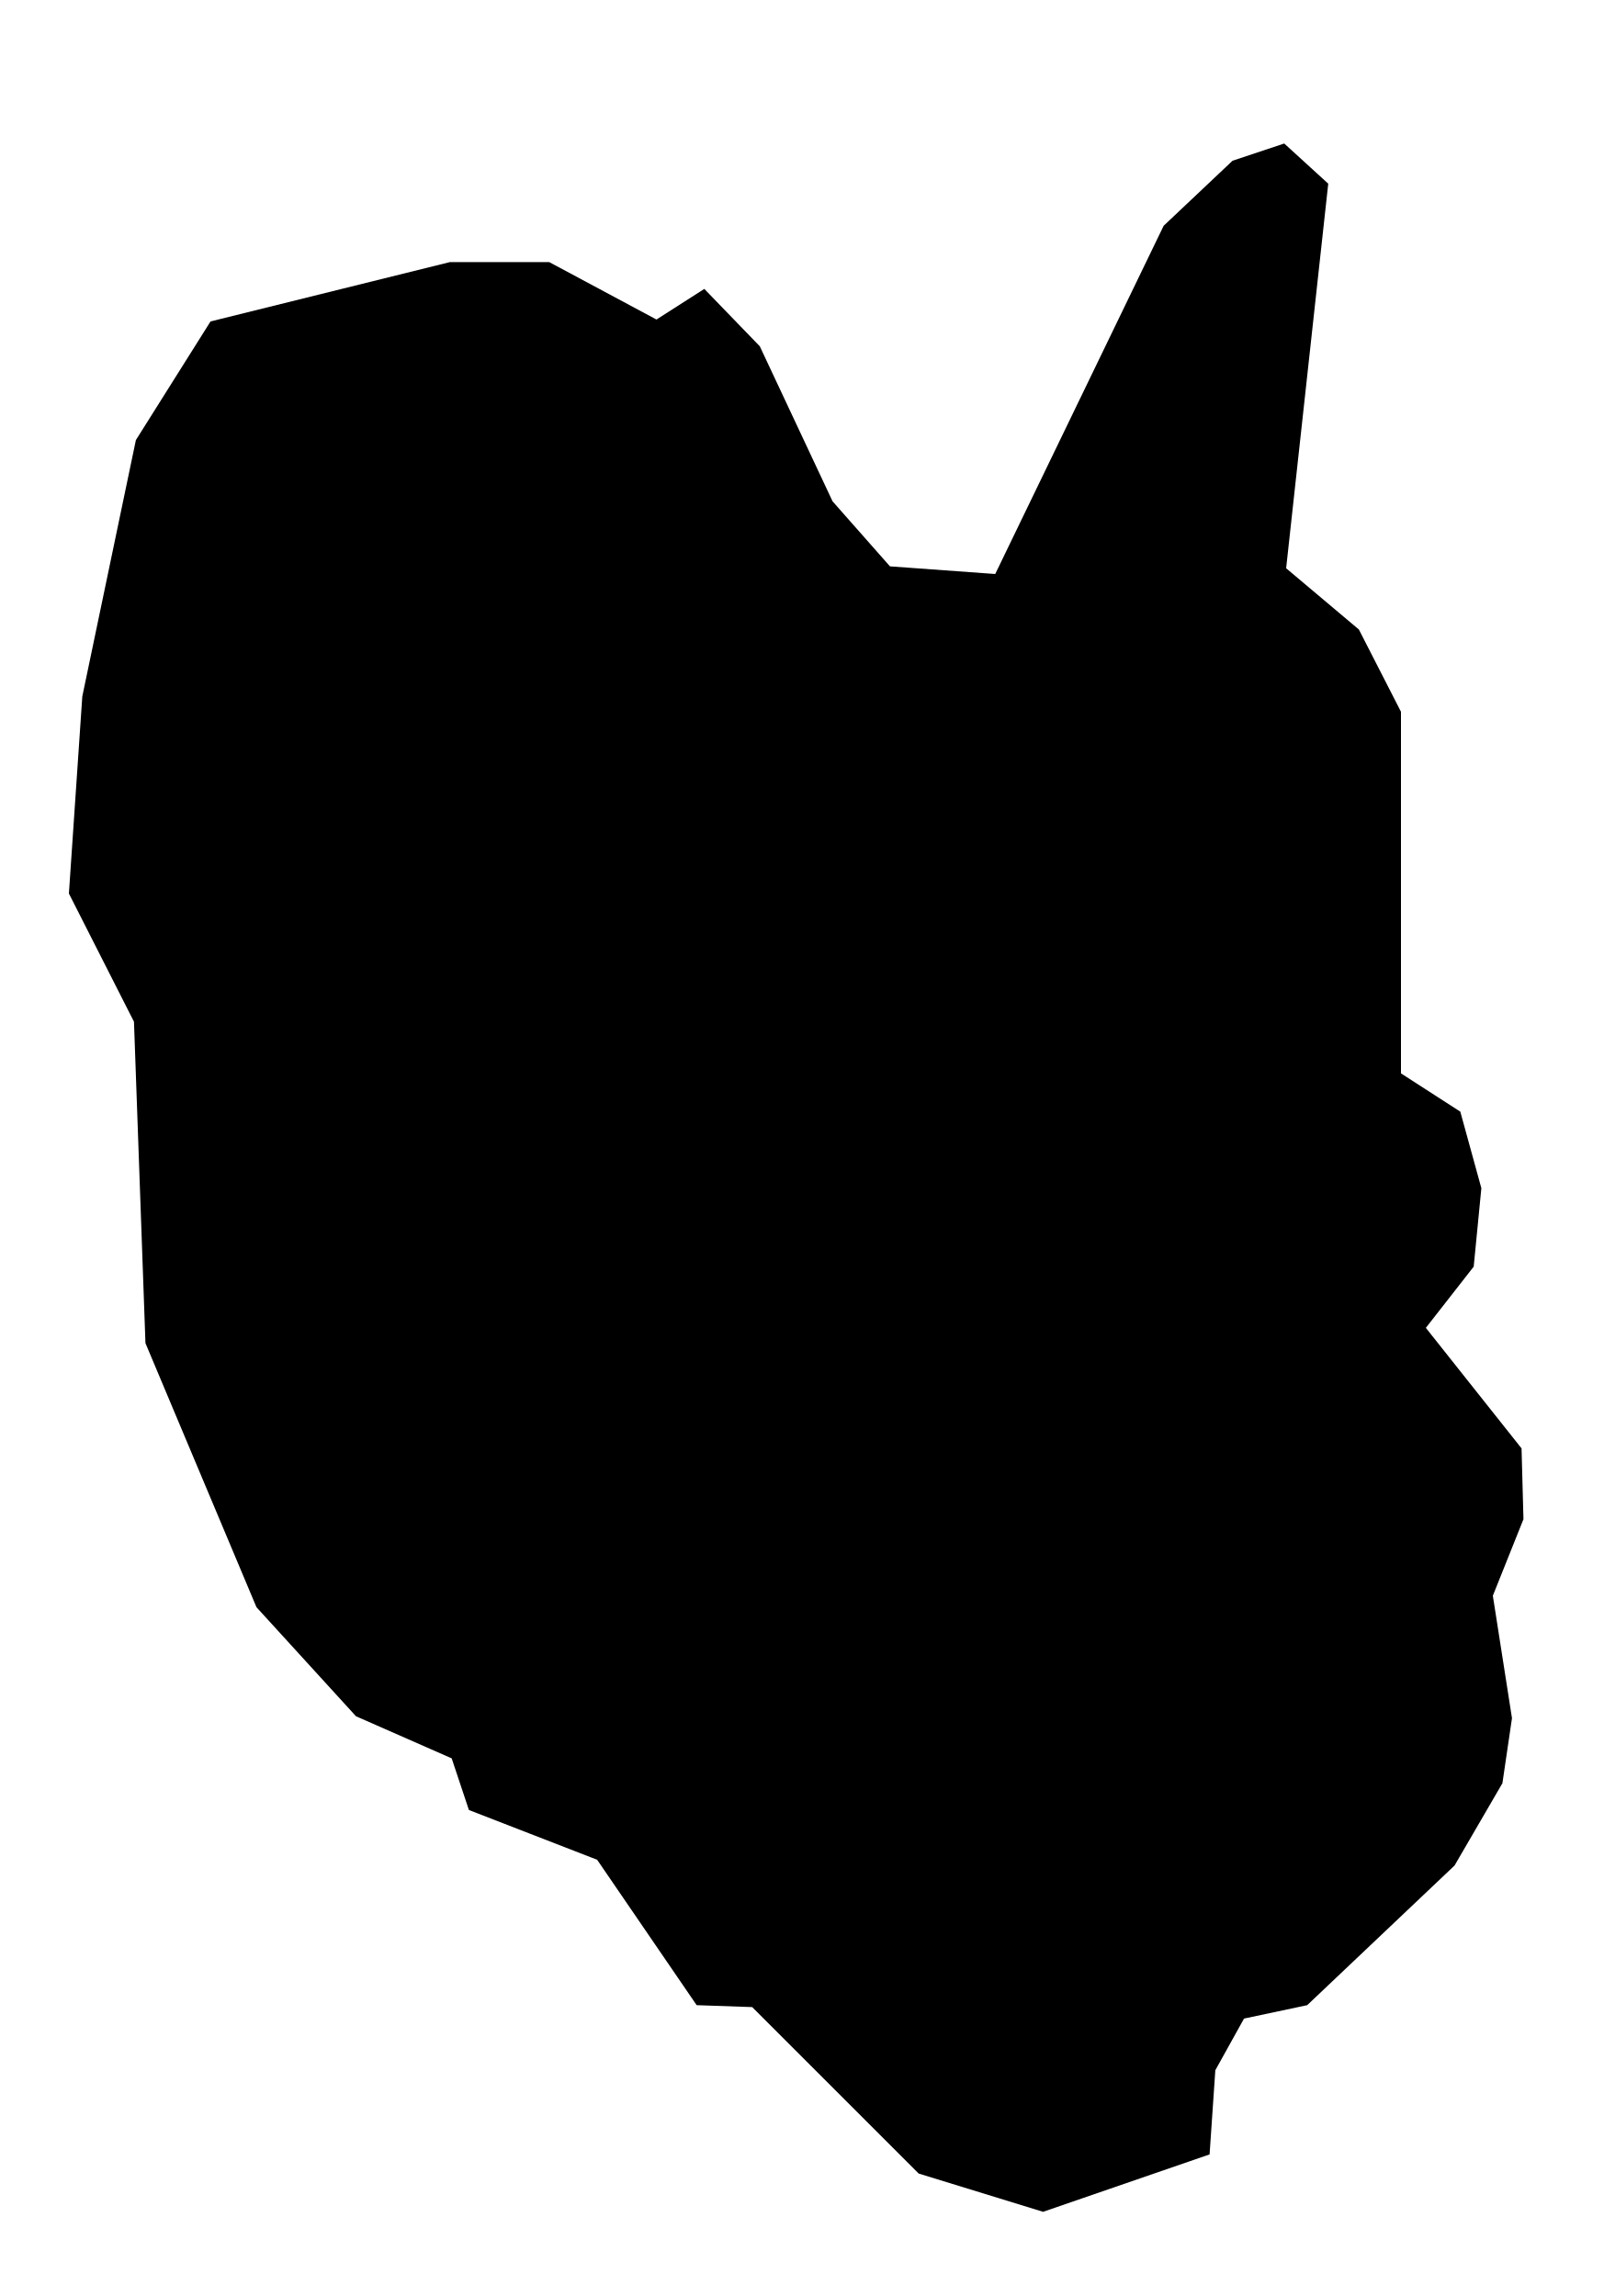
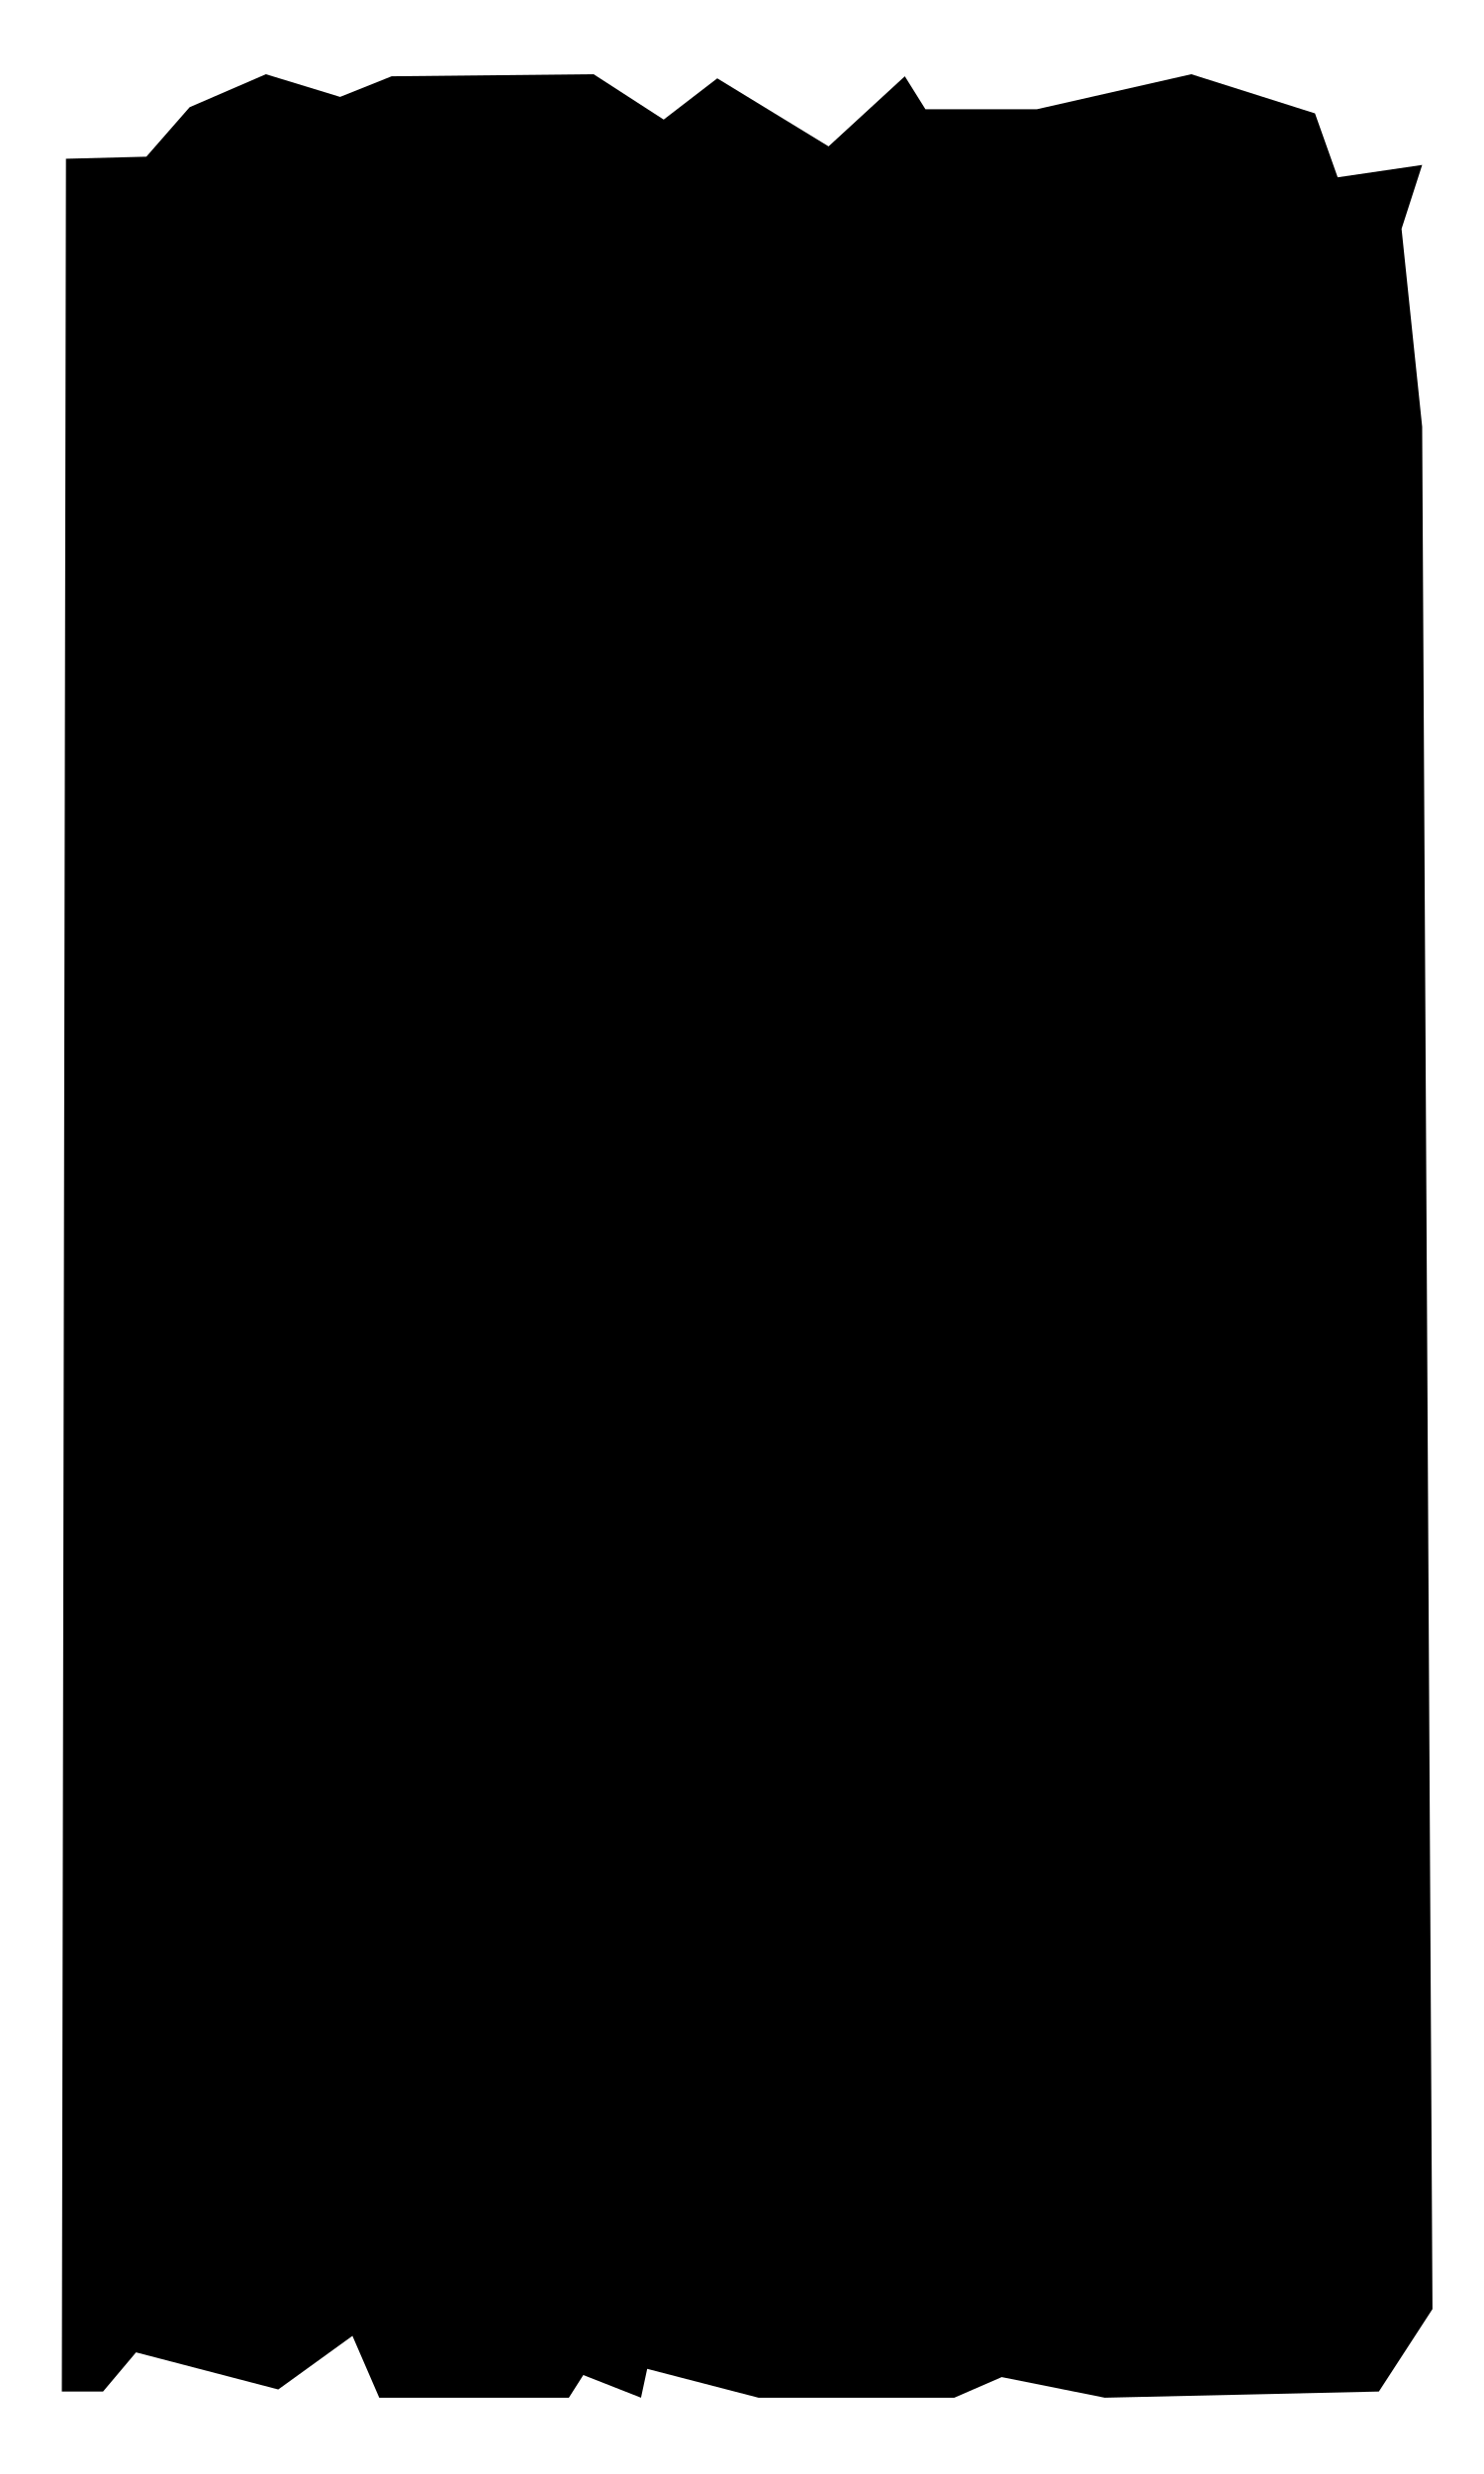
- <svg xmlns="http://www.w3.org/2000/svg" width="838" height="1200" viewBox="0 0 838 1200">
+ <svg xmlns="http://www.w3.org/2000/svg" width="720" height="1200" viewBox="0 0 720 1200">
  <g fill="black" stroke="none">
-     <path d="M 671 75 L 644 84 L 608 118 L 520 300 L 465 296 L 435 262 L 397 181 L 368 151 L 343 167 L 287 137 L 235 137 L 110 168 L 71 230 L 43 364 L 36 467 L 70 534 L 76 702 L 134 840 L 186 897 L 236 919 L 245 946 L 312 972 L 364 1048 L 393 1049 L 480 1136 L 545 1156 L 632 1126 L 635 1082 L 650 1055 L 683 1048 L 760 975 L 785 932 L 790 898 L 780 834 L 796 794 L 795 757 L 745 694 L 770 662 L 774 621 L 763 581 L 732 561 L 732 372 L 710 329 L 672 297 L 694 96 Z" />
+     <path d="M 32 77 L 30 1160 L 50 1160 L 66 1141 L 135 1159 L 171 1133 L 184 1163 L 276 1163 L 283 1152 L 311 1163 L 314 1149 L 368 1163 L 463 1163 L 486 1153 L 536 1163 L 669 1160 L 695 1120 L 690 207 L 680 111 L 690 80 L 649 86 L 638 55 L 578 36 L 503 53 L 449 53 L 439 37 L 402 71 L 348 38 L 322 58 L 288 36 L 190 37 L 165 47 L 129 36 L 92 52 L 71 76 Z" />
  </g>
</svg>
